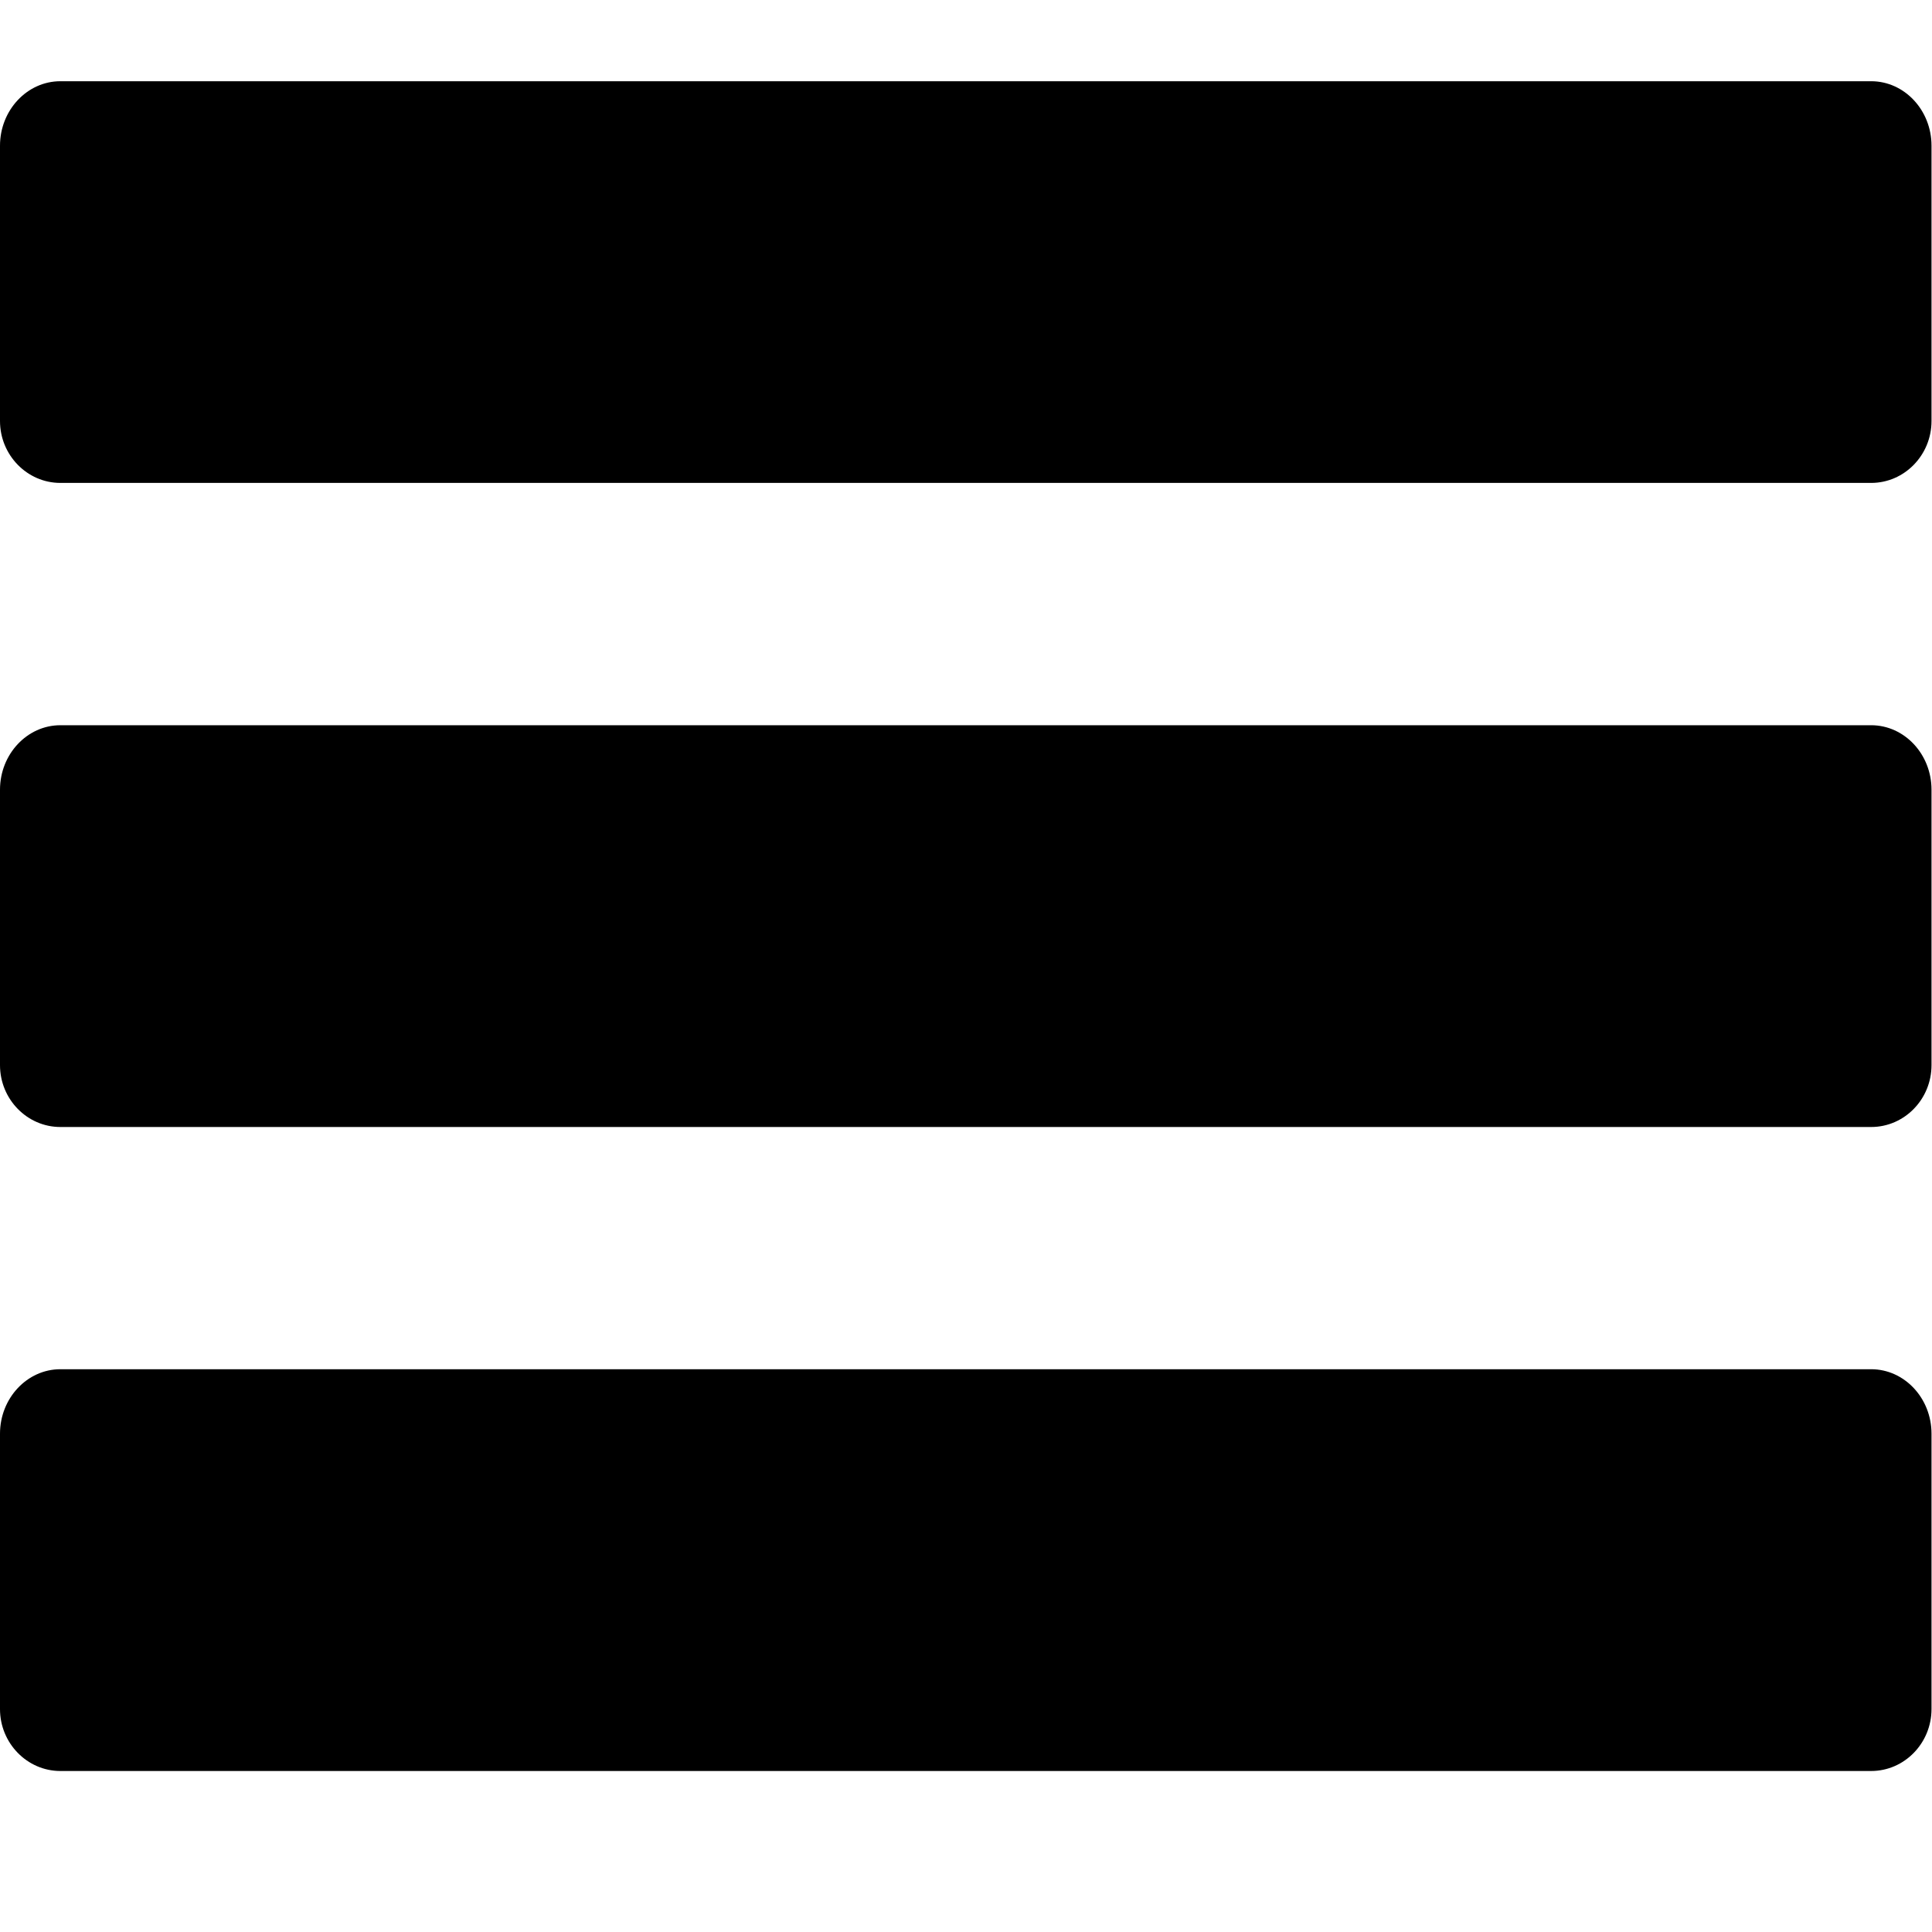
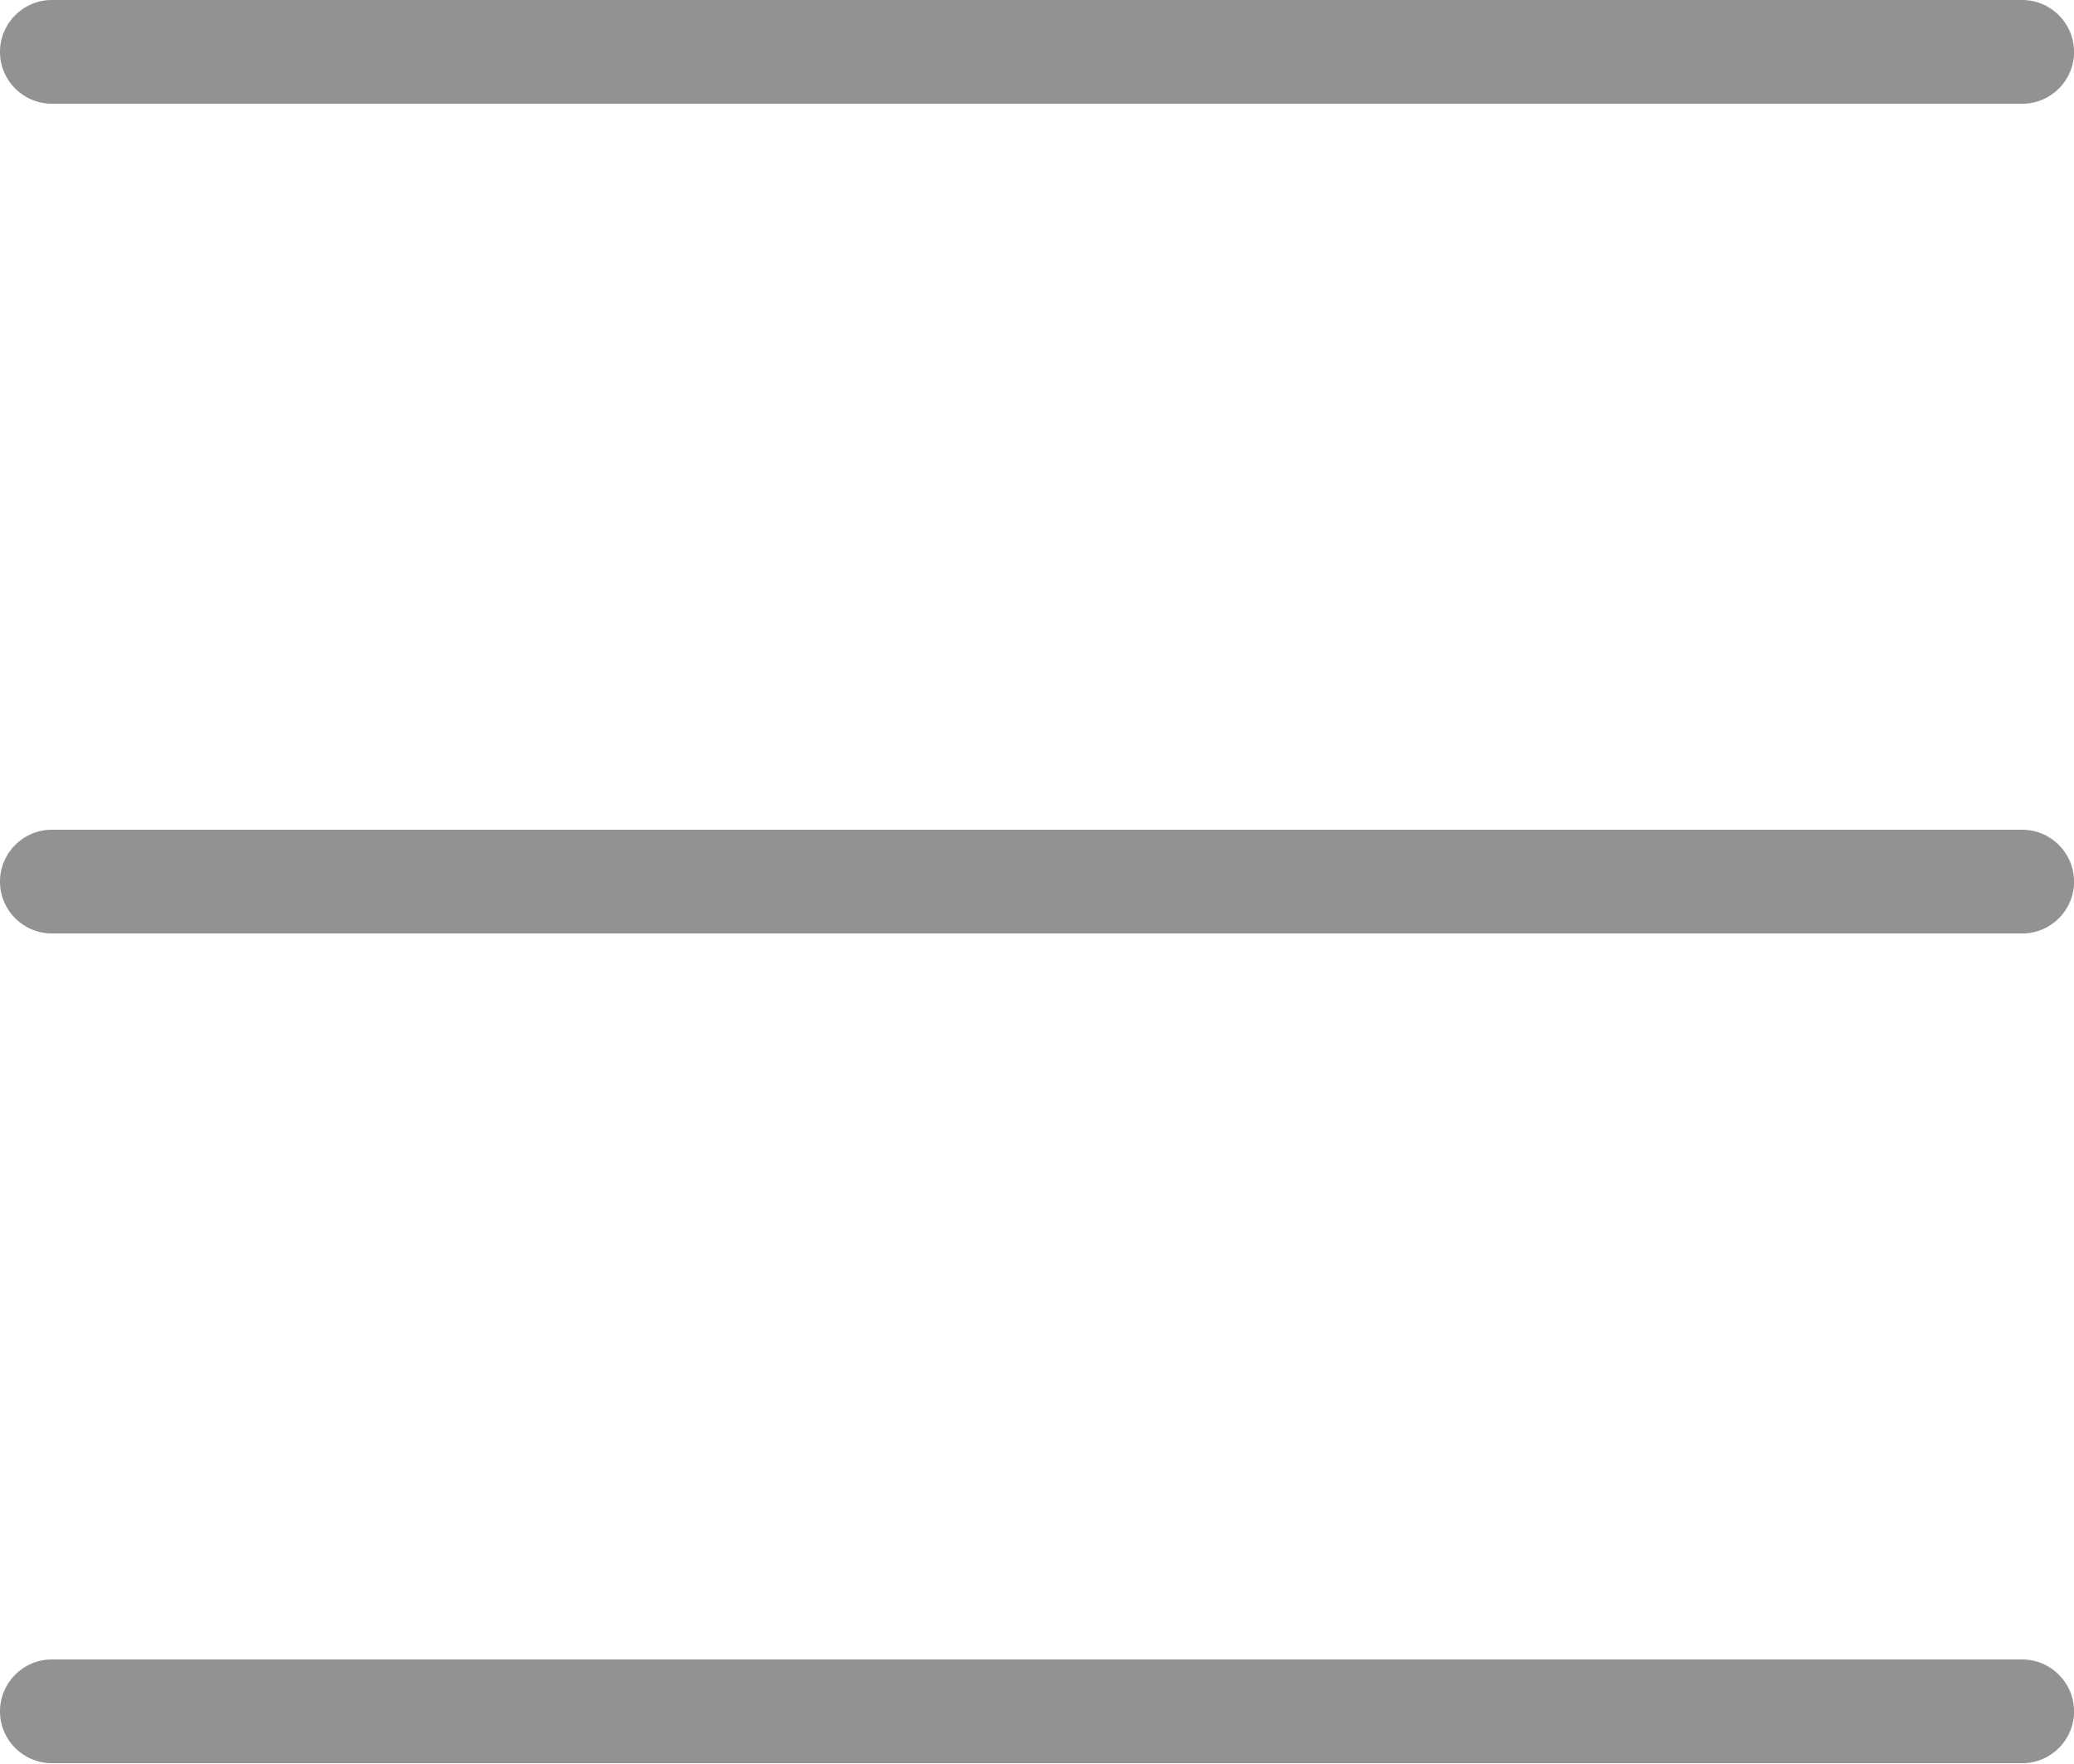
- <svg xmlns="http://www.w3.org/2000/svg" enable-background="new 0 0 24 24" height="24px" id="Layer_1" version="1.1" viewBox="0 0 24 24" width="24px" xml:space="preserve">
+ <svg xmlns="http://www.w3.org/2000/svg" version="1.1" id="Layer_1" x="0px" y="0px" viewBox="0 0 28.235 24" enable-background="new 0 0 28.235 24" xml:space="preserve">
  <g>
-     <g>
-       <path d="M23.244,17.009H0.75c-0.413,0-0.75,0.36-0.75,0.801v3.421C0,21.654,0.337,22,0.75,22h22.494c0.414,0,0.75-0.346,0.75-0.77    V17.81C23.994,17.369,23.658,17.009,23.244,17.009z M23.244,9.009H0.75C0.337,9.009,0,9.369,0,9.81v3.421    c0,0.424,0.337,0.769,0.75,0.769h22.494c0.414,0,0.75-0.345,0.75-0.769V9.81C23.994,9.369,23.658,9.009,23.244,9.009z     M23.244,1.009H0.75C0.337,1.009,0,1.369,0,1.81V5.23c0,0.423,0.337,0.769,0.75,0.769h22.494c0.414,0,0.75-0.346,0.75-0.769V1.81    C23.994,1.369,23.658,1.009,23.244,1.009z" />
-     </g>
+     <path fill="#929292" d="M0.706,1.412h26.824c0.39,0,0.706-0.316,0.706-0.706C28.235,0.316,27.92,0,27.529,0H0.706   C0.316,0,0,0.316,0,0.706C0,1.096,0.316,1.412,0.706,1.412z" />
+     <path fill="#929292" d="M27.529,11.294H0.706C0.316,11.294,0,11.61,0,12c0,0.39,0.316,0.706,0.706,0.706h26.824   c0.39,0,0.706-0.316,0.706-0.706C28.235,11.61,27.92,11.294,27.529,11.294z" />
+     <path fill="#929292" d="M27.529,22.588H0.706C0.316,22.588,0,22.905,0,23.294C0,23.684,0.316,24,0.706,24h26.824   c0.39,0,0.706-0.316,0.706-0.706C28.235,22.905,27.92,22.588,27.529,22.588z" />
  </g>
</svg>
